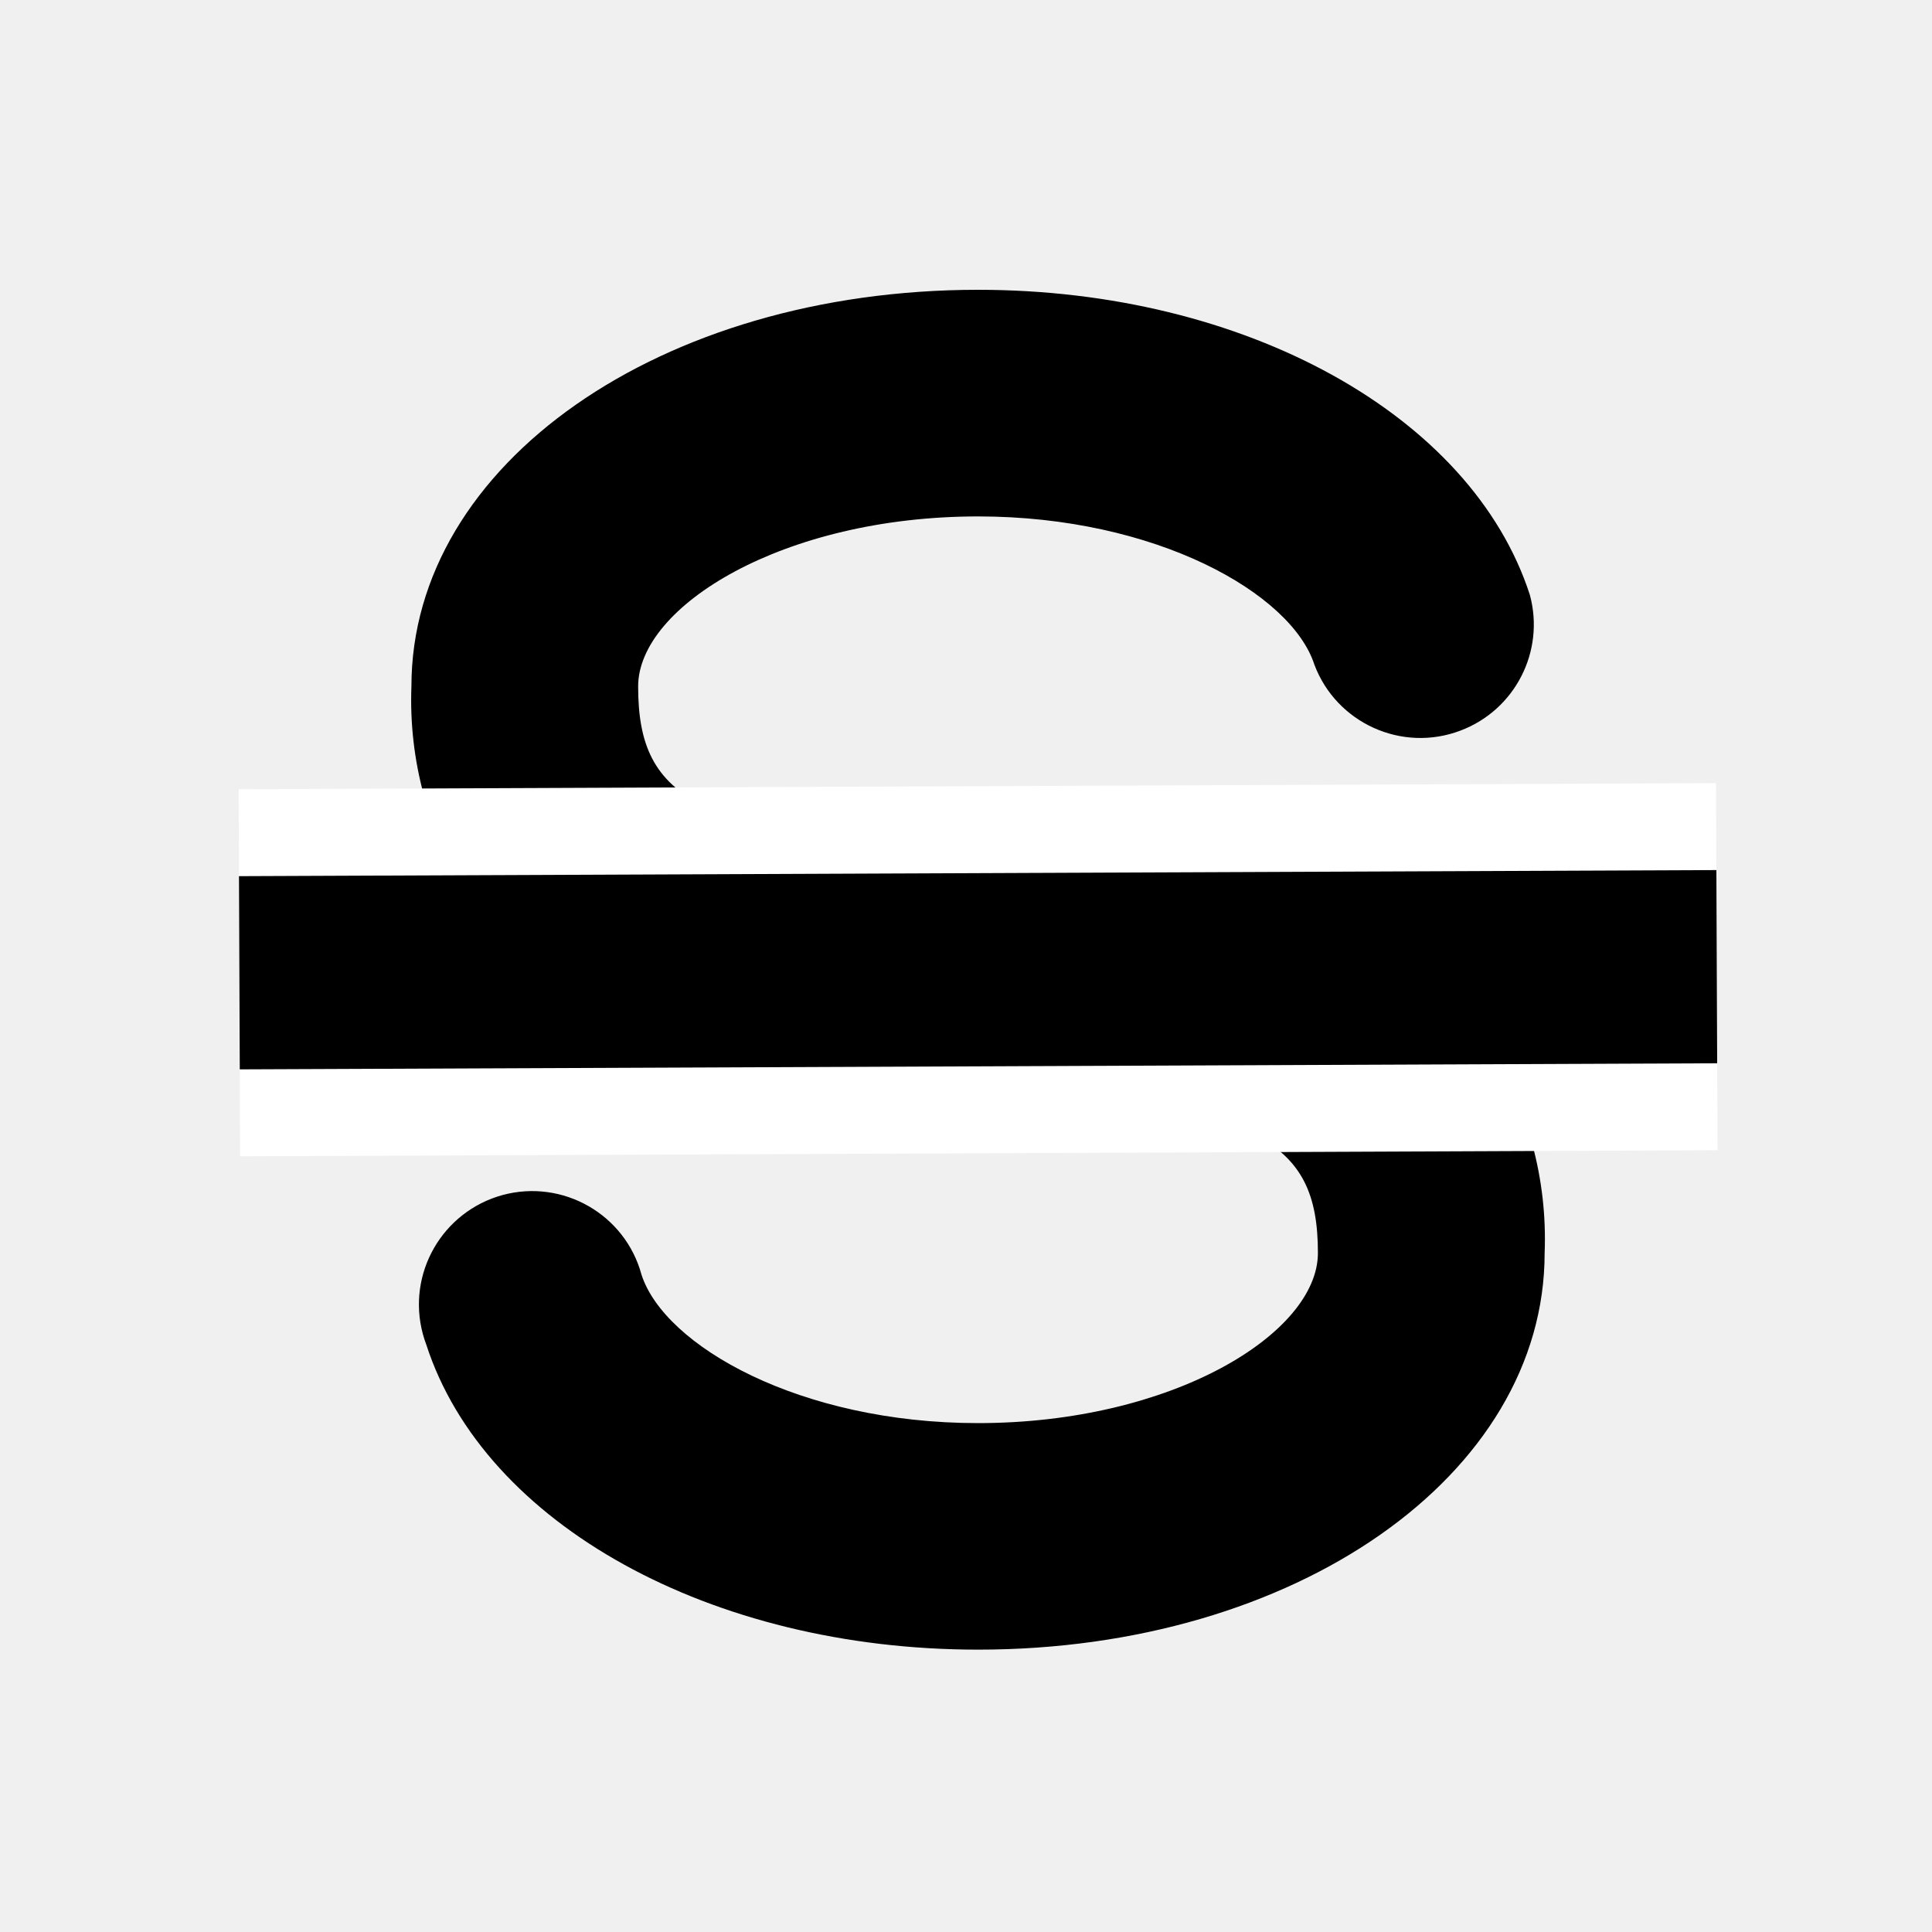
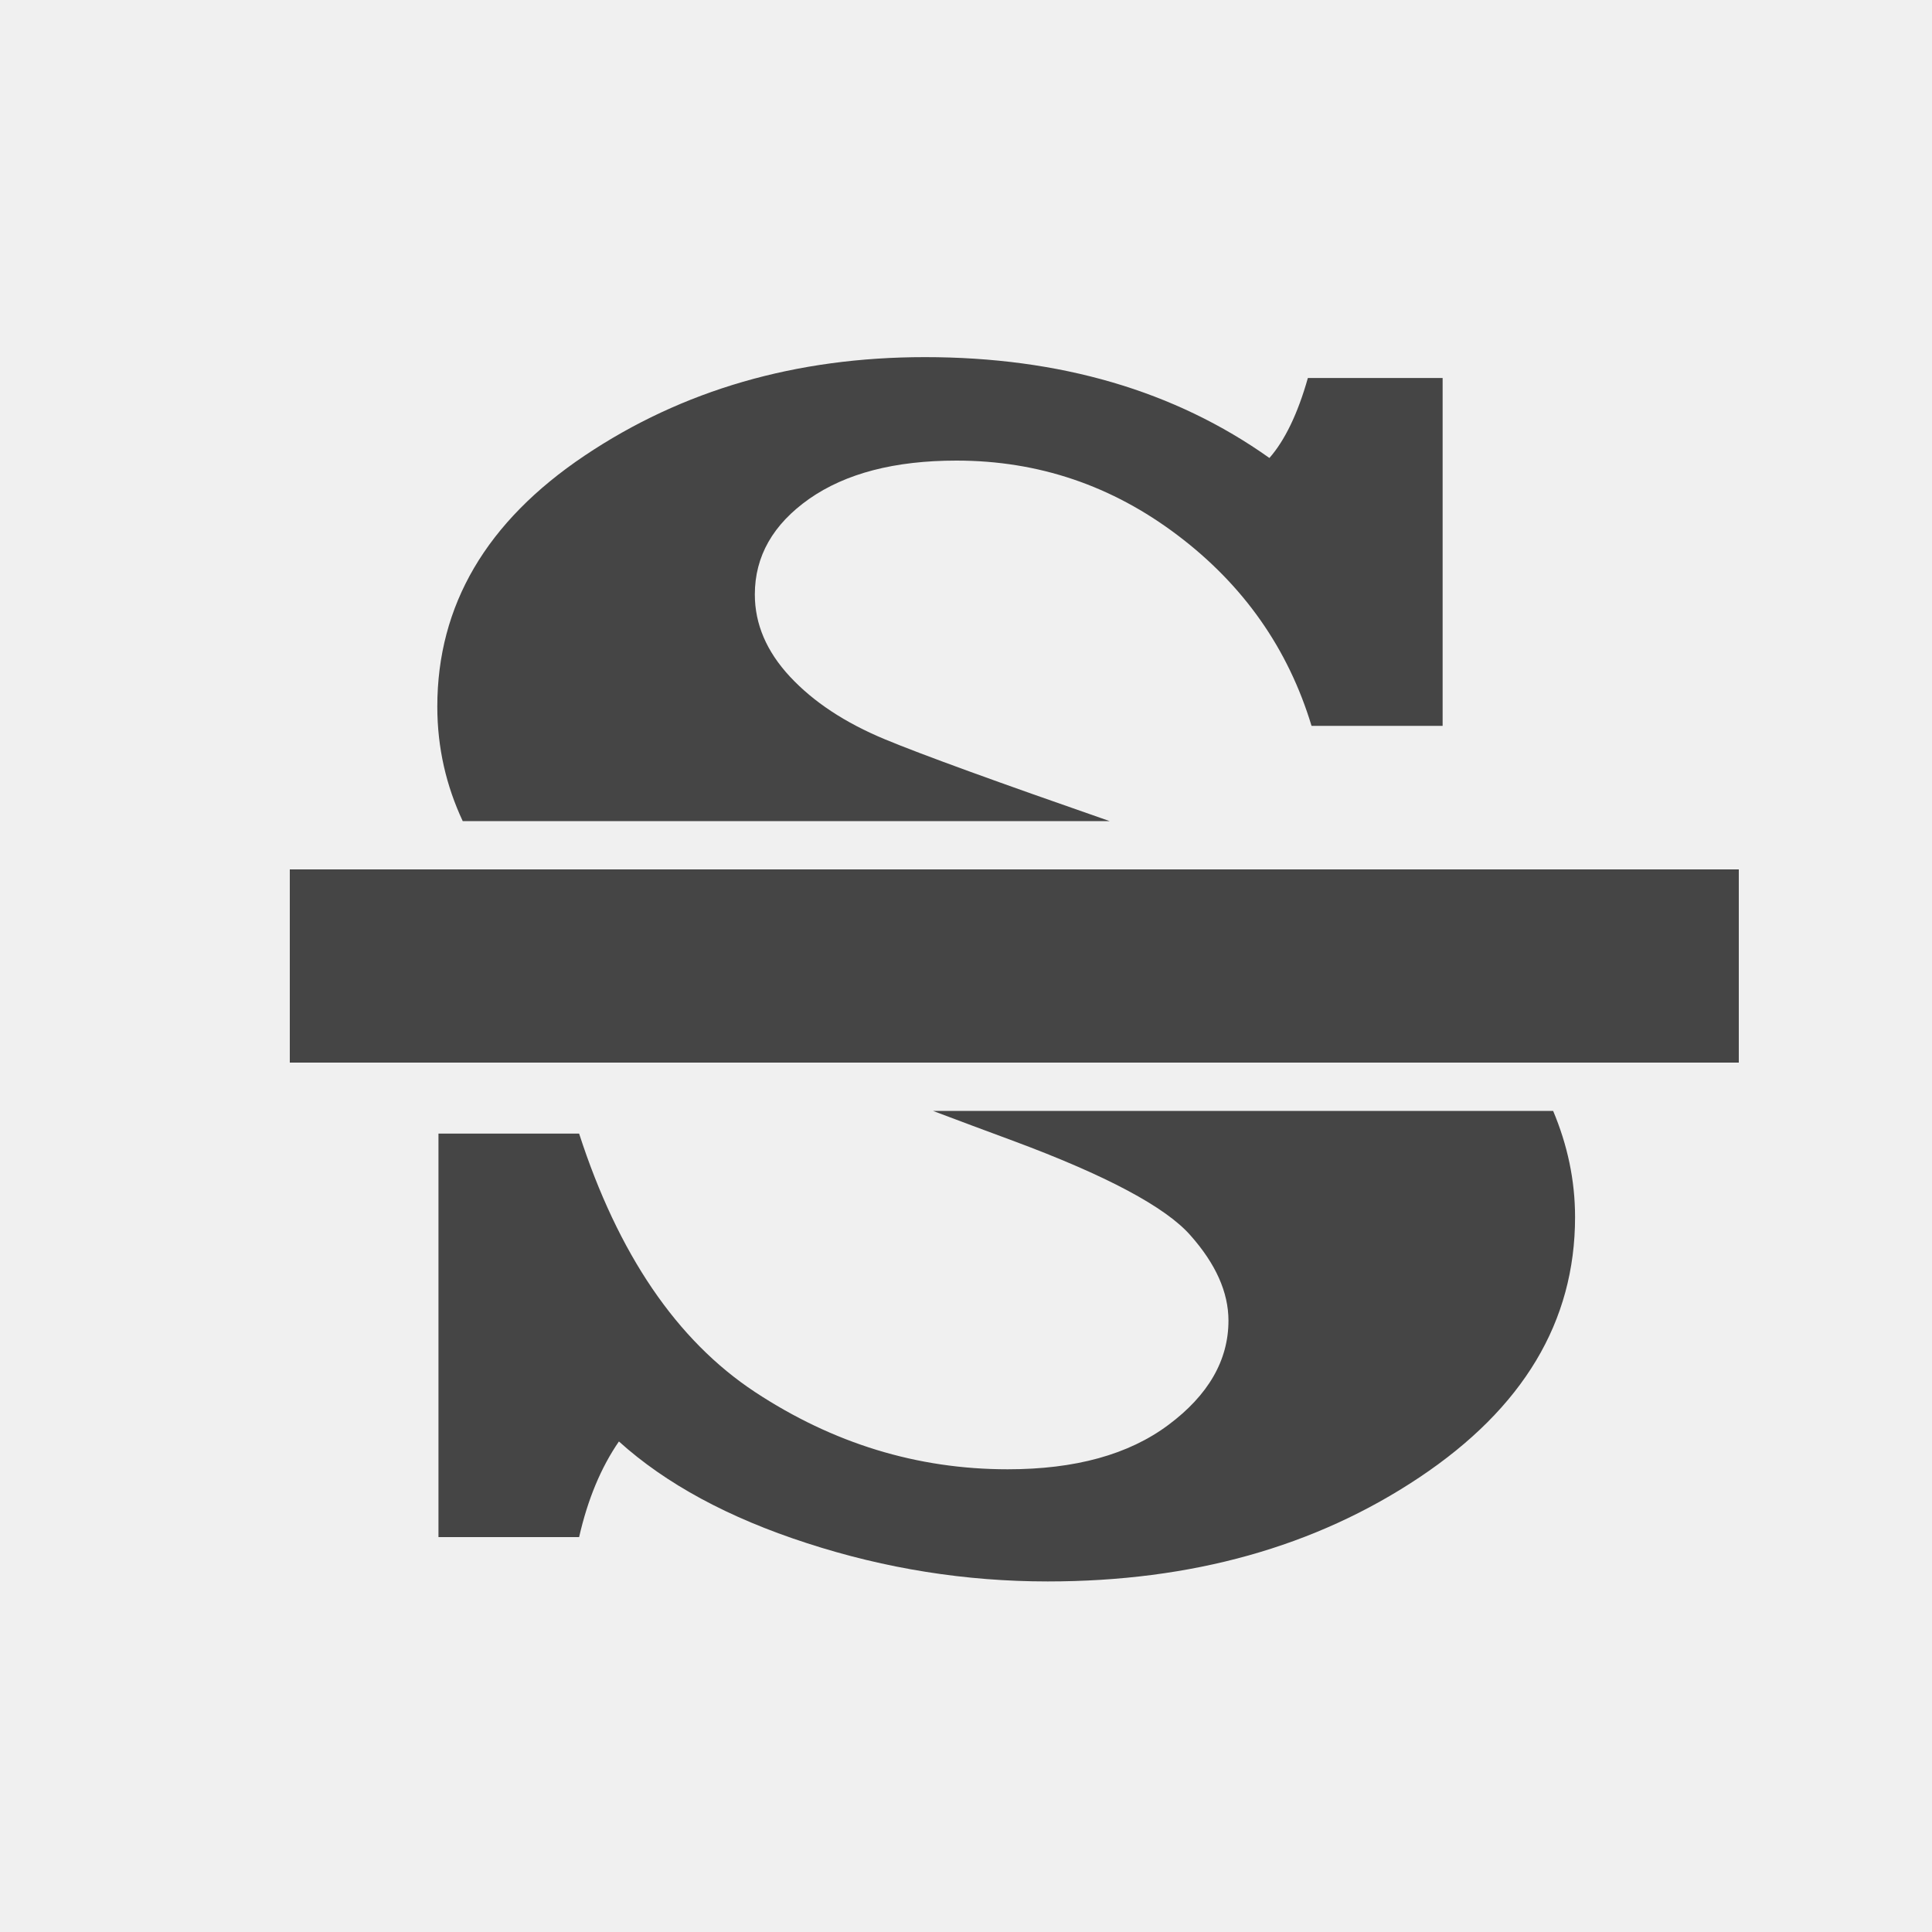
<svg xmlns="http://www.w3.org/2000/svg" version="1.1" id="Layer_1" x="0px" y="0px" width="20px" height="20px" viewBox="0 0 20 20" enable-background="new 0 0 20 20" xml:space="preserve">
-   <path d="M10.133,8.866C7.241,8.62,6.606,8.301,6.606,7.106c0-0.831,1.505-1.76,3.519-1.76c1.842,0,3.245,0.797,3.482,1.536  c0.229,0.605,0.907,0.911,1.512,0.681c0.566-0.214,0.876-0.822,0.718-1.405C15.234,4.297,12.886,3,10.125,3  C6.841,3,4.259,4.804,4.259,7.106C4.23,7.869,4.435,8.624,4.846,9.268L10.133,8.866z" />
-   <path d="M10.106,11.212c2.9,0.243,3.537,0.562,3.537,1.759c0,0.831-1.505,1.761-3.519,1.761c-1.843,0-3.244-0.799-3.483-1.536  c-0.169-0.625-0.814-0.994-1.439-0.825c-0.625,0.172-0.994,0.815-0.824,1.441c0.01,0.036,0.021,0.071,0.035,0.108  c0.602,1.86,2.95,3.157,5.712,3.157c3.284,0,5.865-1.805,5.865-4.106c0.03-0.763-0.175-1.518-0.586-2.161L10.106,11.212z" />
  <g>
-     <line fill="#BAAEAE" stroke="#FFFFFF" stroke-width="3.8" stroke-miterlimit="10" x1="17.772" y1="10.007" x2="2.478" y2="10.07" />
-     <line fill="#BAAEAE" stroke="#000000" stroke-width="2" stroke-miterlimit="10" x1="17.772" y1="10.007" x2="2.478" y2="10.07" />
+     <path fill="#454545" d="M11.487,8.5C10.328,8.097,9.54,7.811,9.16,7.653C8.748,7.482,8.421,7.266,8.178,7.005     C7.935,6.744,7.814,6.46,7.814,6.154c0-0.396,0.188-0.726,0.563-0.99C8.755,4.9,9.262,4.768,9.901,4.768     c0.849,0,1.611,0.259,2.291,0.774c0.682,0.516,1.143,1.173,1.385,1.972h1.357V3.913h-1.395c-0.105,0.372-0.24,0.648-0.398,0.828     c-0.98-0.696-2.168-1.044-3.567-1.044c-1.334,0-2.51,0.34-3.524,1.021C5.035,5.4,4.527,6.265,4.527,7.315     c0,0.428,0.093,0.821,0.263,1.185H11.487z" />
+     <path fill="#454545" d="M9.658,11.5c0.262,0.099,0.533,0.2,0.825,0.308c0.968,0.359,1.585,0.688,1.841,0.981     c0.26,0.293,0.393,0.587,0.393,0.882c0,0.413-0.211,0.773-0.621,1.079c-0.412,0.308-0.965,0.46-1.664,0.46     c-0.937,0-1.809-0.268-2.618-0.801c-0.808-0.534-1.415-1.426-1.819-2.674H4.539v4.177h1.456c0.089-0.391,0.226-0.72,0.412-0.99     c0.485,0.438,1.134,0.79,1.947,1.053c0.812,0.264,1.643,0.396,2.492,0.396c1.488,0,2.77-0.358,3.846-1.076s1.613-1.614,1.613-2.695     c0-0.386-0.08-0.75-0.227-1.1H9.658z" />
+   </g>
+   <g>
+     <rect x="3" y="9" fill="#454545" width="15" height="2" />
  </g>
</svg>
